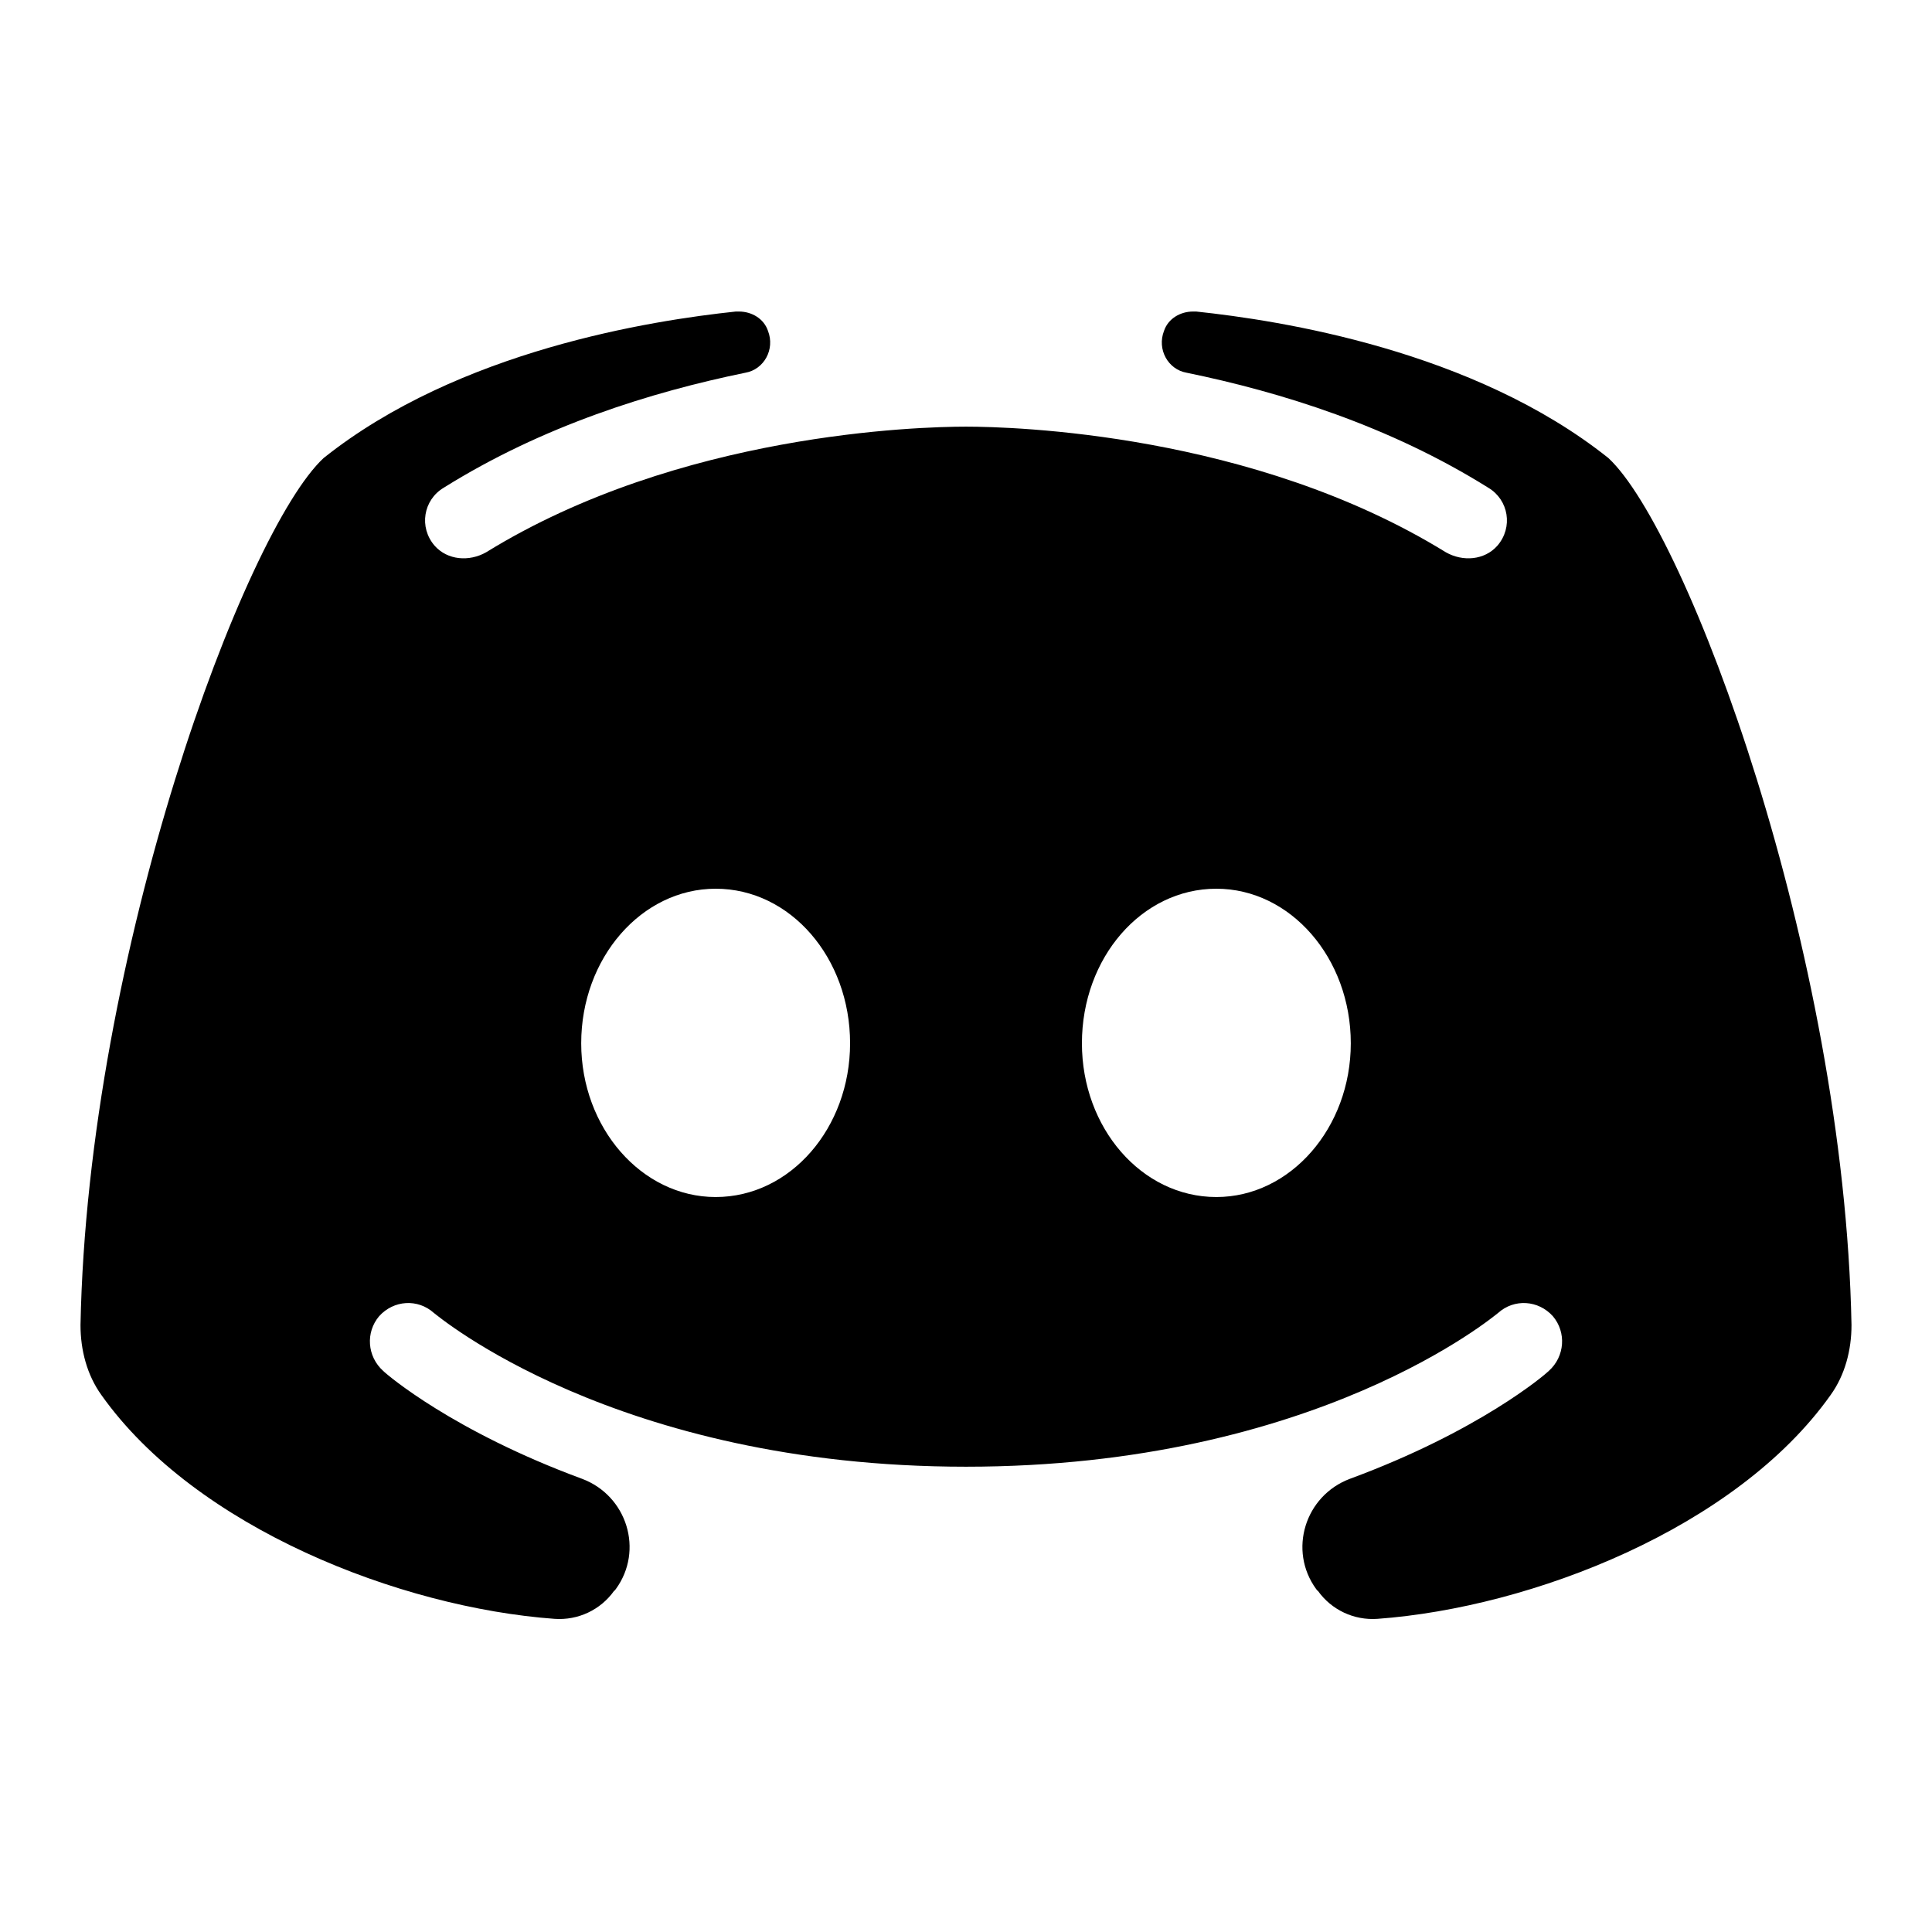
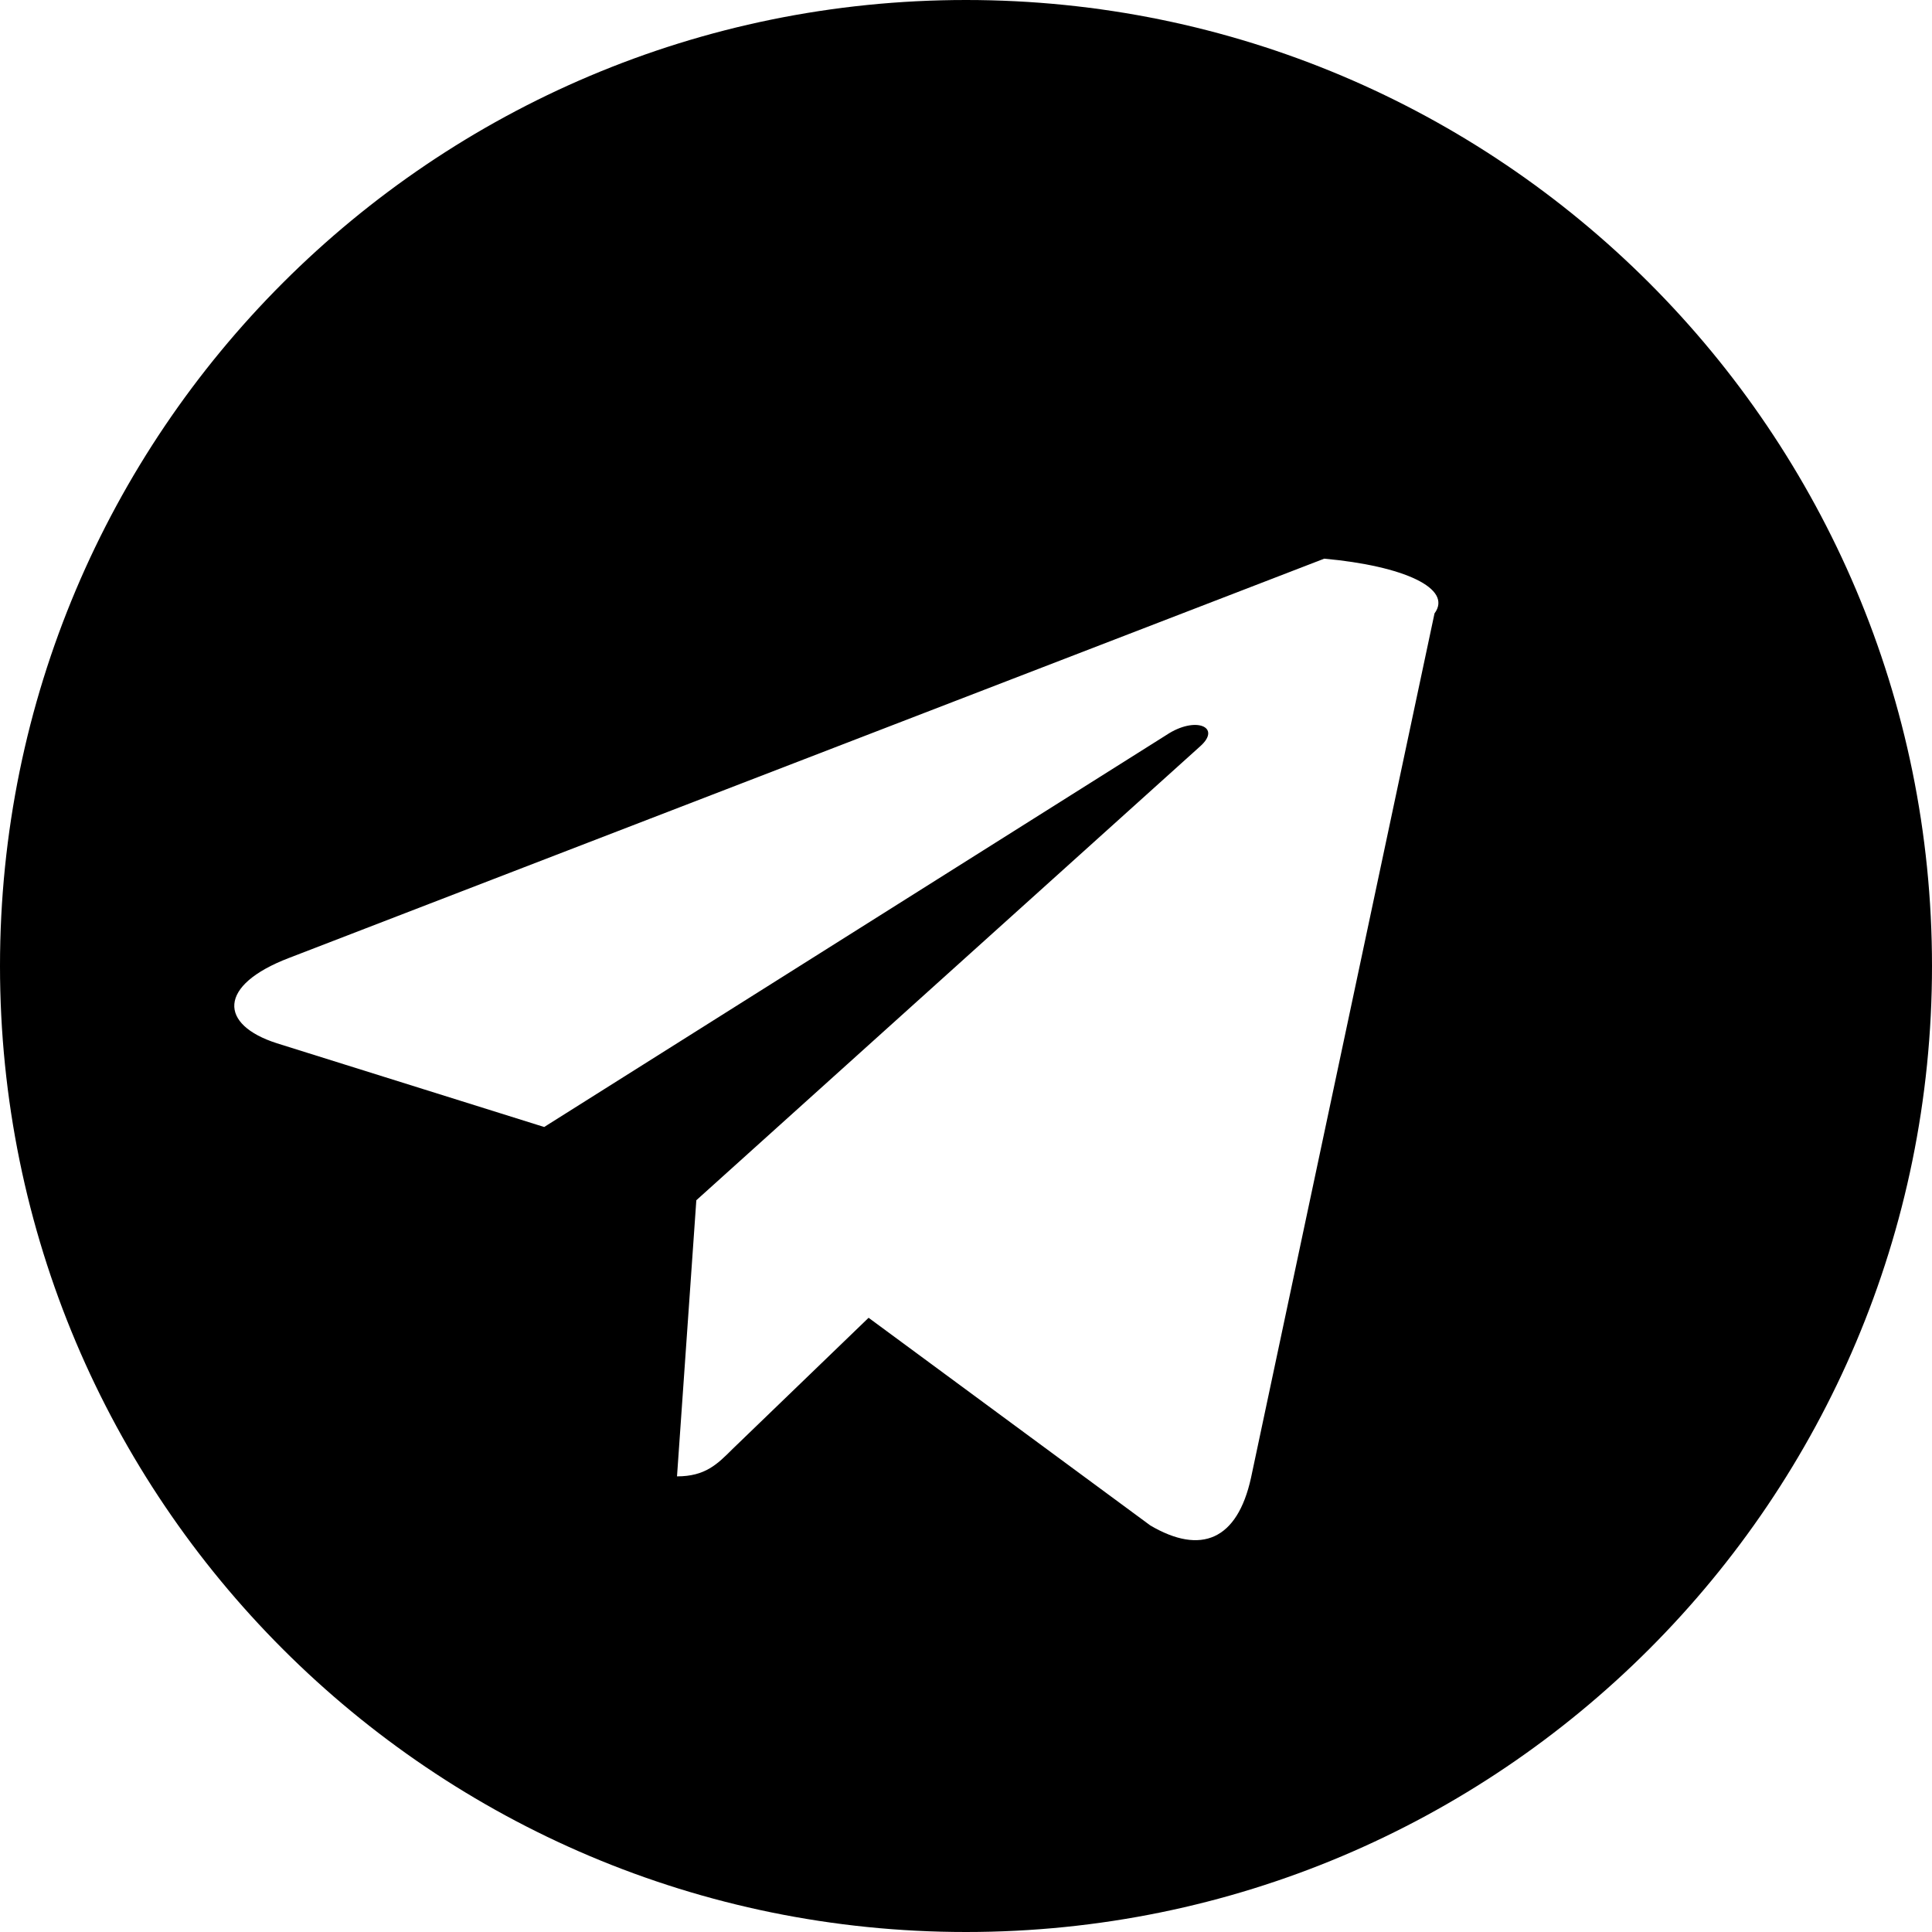
- <svg xmlns="http://www.w3.org/2000/svg" viewBox="0 0 24 24" width="24px" height="24px">
-   <path d="M19.98,5.69c-1.68-1.34-4.08-1.71-5.12-1.82h-0.04c-0.16,0-0.31,0.09-0.36,0.24c-0.09,0.23,0.05,0.48,0.28,0.52 c1.17,0.24,2.52,0.66,3.75,1.43c0.25,0.15,0.31,0.49,0.11,0.72c-0.16,0.18-0.43,0.2-0.64,0.08C15.56,5.38,12.58,5.3,12,5.3 S8.44,5.38,6.04,6.86C5.83,6.98,5.56,6.96,5.4,6.78C5.2,6.55,5.26,6.21,5.51,6.06c1.23-0.77,2.58-1.19,3.75-1.43 c0.23-0.04,0.37-0.29,0.28-0.52c-0.05-0.15-0.2-0.24-0.36-0.24H9.14C8.1,3.98,5.7,4.35,4.02,5.69C3.04,6.6,1.09,11.83,1,16.46 c0,0.31,0.08,0.62,0.26,0.87c1.17,1.65,3.71,2.64,5.63,2.78c0.29,0.02,0.57-0.11,0.74-0.35c0.01,0,0.01-0.01,0.02-0.02 c0.35-0.48,0.14-1.16-0.42-1.37c-1.6-0.59-2.42-1.29-2.47-1.34c-0.2-0.18-0.22-0.48-0.05-0.68c0.18-0.2,0.48-0.22,0.68-0.04 c0.03,0.02,2.25,1.91,6.61,1.91s6.58-1.89,6.61-1.91c0.2-0.18,0.5-0.16,0.68,0.04c0.17,0.2,0.15,0.5-0.05,0.68 c-0.05,0.05-0.87,0.75-2.47,1.34c-0.56,0.21-0.77,0.89-0.42,1.37c0.01,0.01,0.01,0.02,0.02,0.02c0.17,0.24,0.45,0.37,0.74,0.35 c1.92-0.14,4.46-1.13,5.63-2.78c0.18-0.25,0.26-0.56,0.26-0.87C22.91,11.83,20.96,6.6,19.98,5.69z M8.89,14.87 c-0.92,0-1.67-0.86-1.67-1.91c0-1.06,0.75-1.92,1.67-1.92c0.93,0,1.67,0.86,1.67,1.92C10.56,14.01,9.82,14.87,8.89,14.87z M15.11,14.87c-0.93,0-1.67-0.86-1.67-1.91c0-1.06,0.74-1.92,1.67-1.92c0.92,0,1.67,0.86,1.67,1.92 C16.78,14.01,16.03,14.87,15.11,14.87z" />
+ <svg xmlns="http://www.w3.org/2000/svg" viewBox="0 0 240 240" width="24px" height="24px">
+   <path d="M120,0C53.7,0,0,53.7,0,120s53.7,120,120,120s120-53.7,120-120S186.3,0,120,0z M178.2,76.2     l-22.8,107.4c-1.7,7.7-6.2,9.6-12.5,5.9l-35-25.8l-16.9,16.3c-1.9,1.9-3.4,3.4-6.9,3.4l2.4-34.3l62.6-56.4     c2.7-2.4-0.6-3.8-4.2-1.4l-77.3,48.7l-33.2-10.4c-7.2-2.3-7.4-7.2,1.5-10.6l128.6-49.6C174.4,70.3,180.5,73.1,178.2,76.2z" />
</svg>
